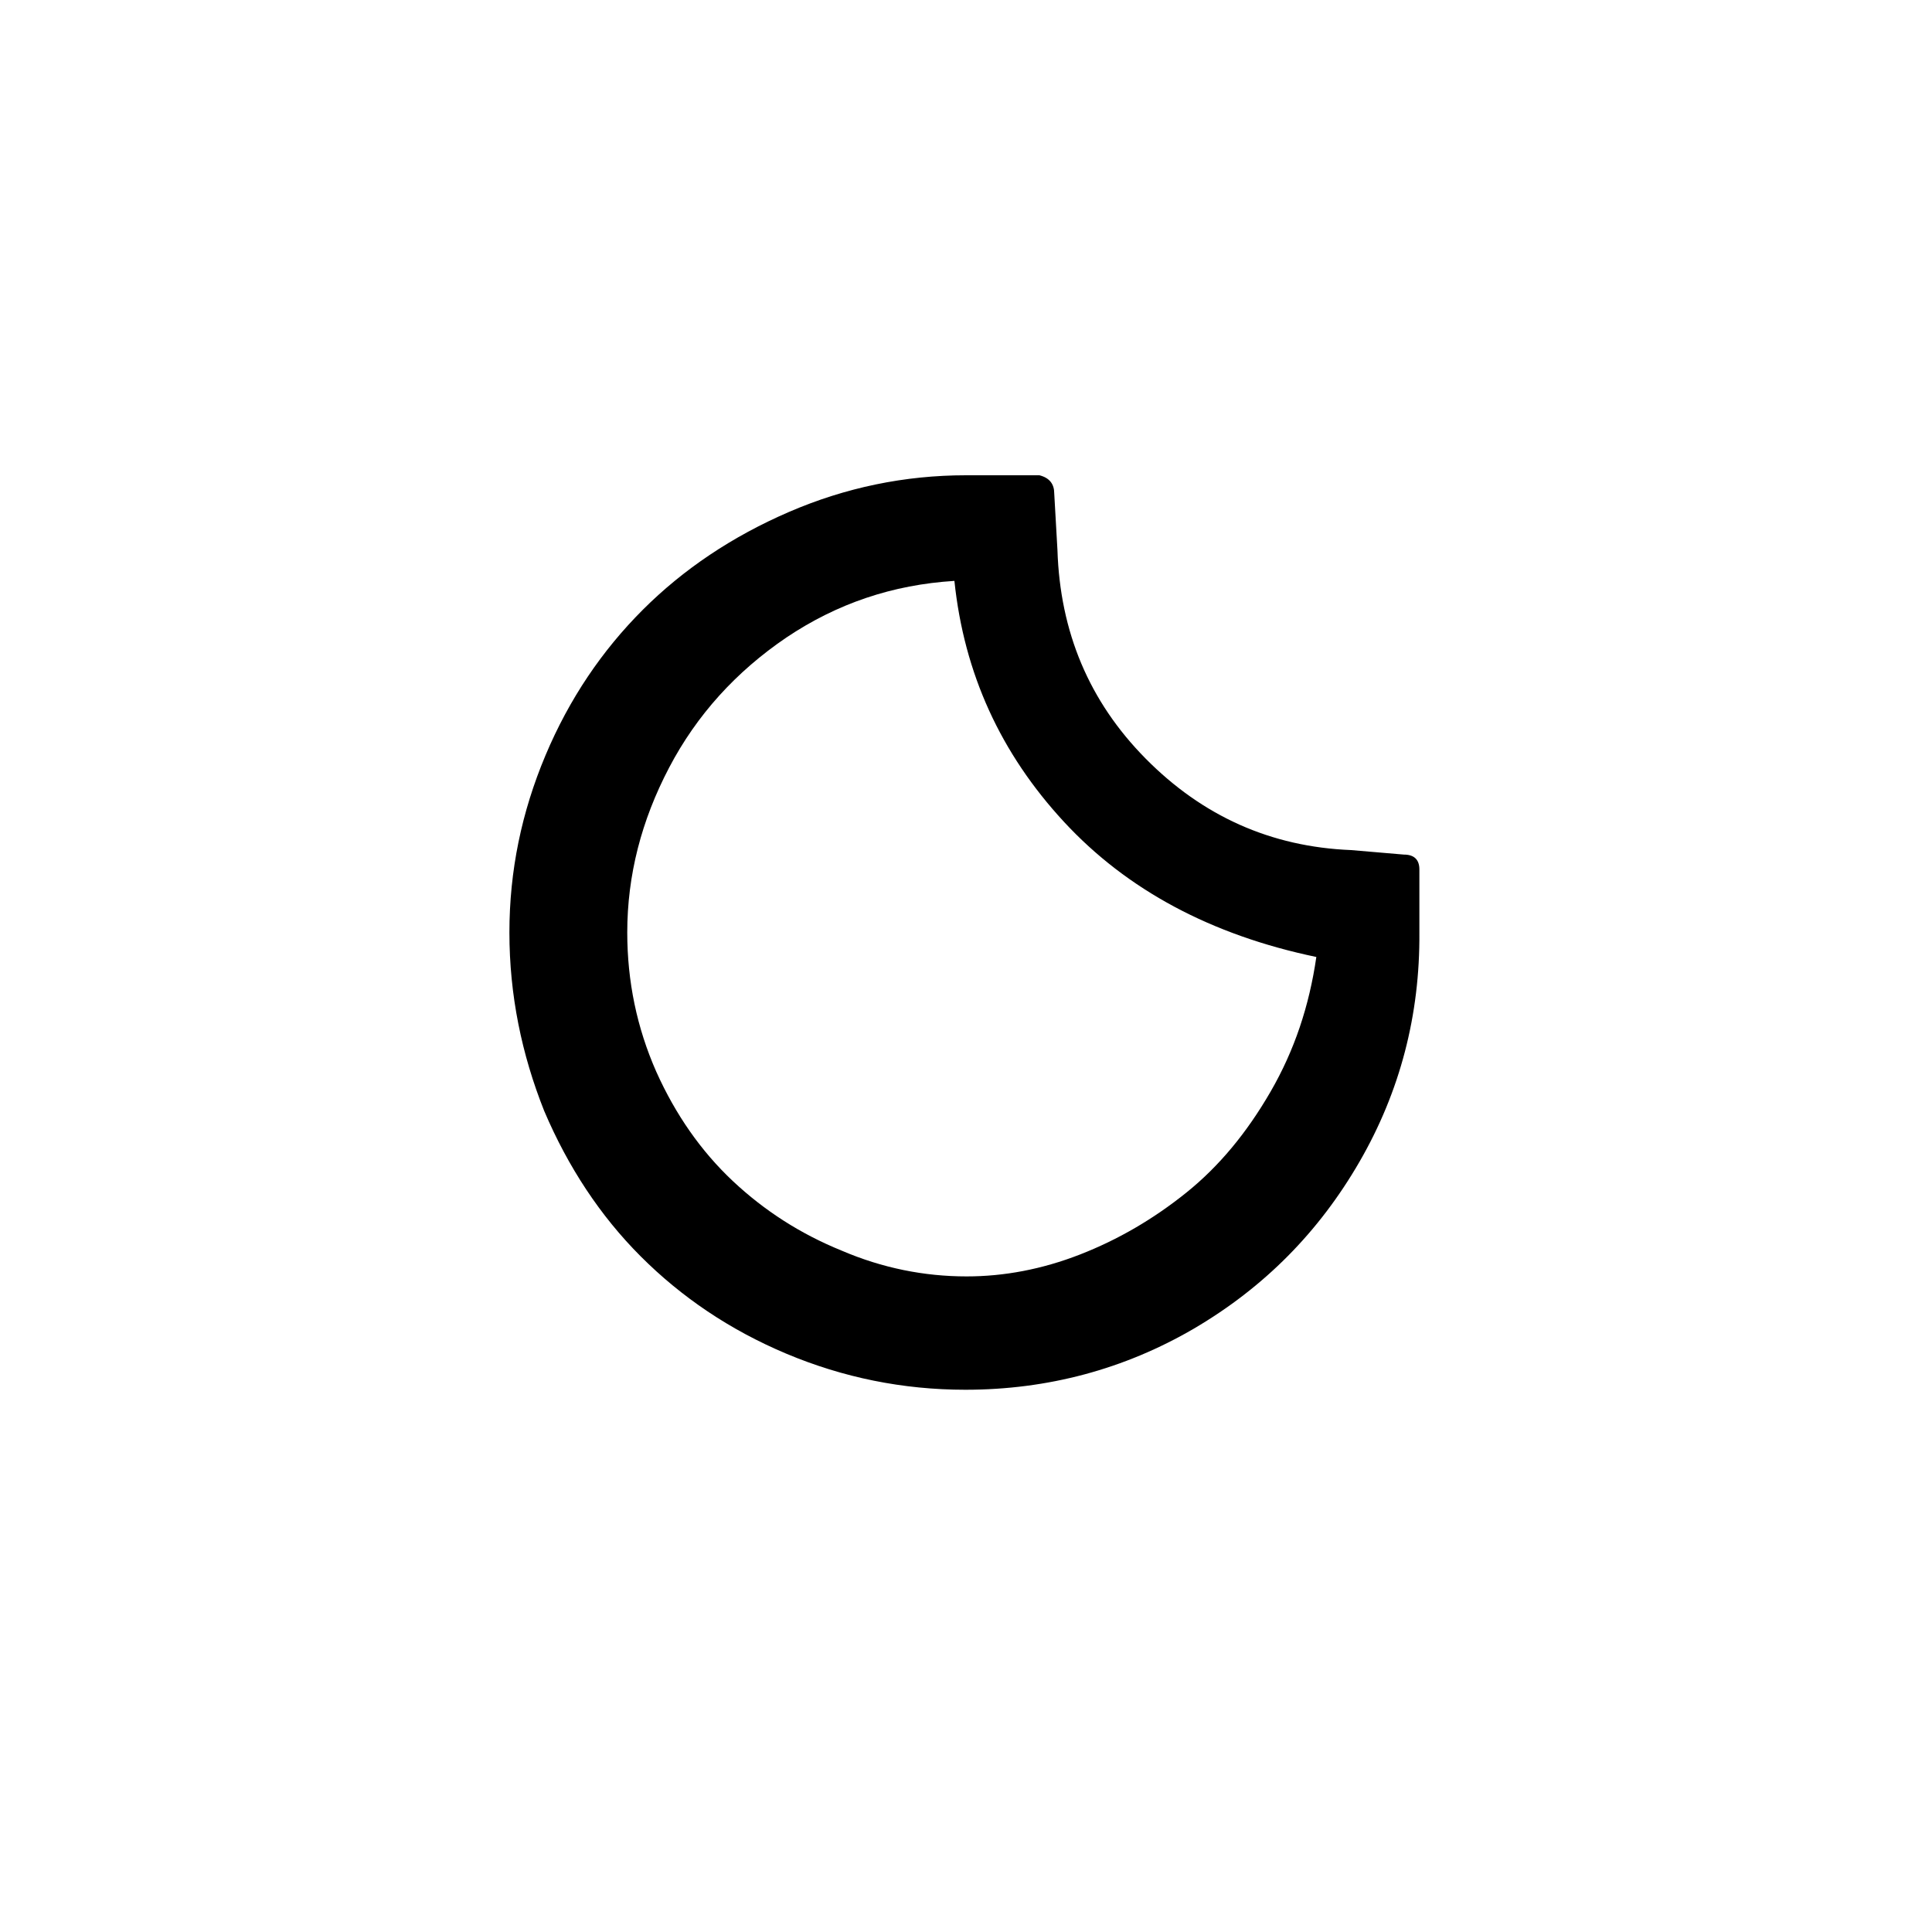
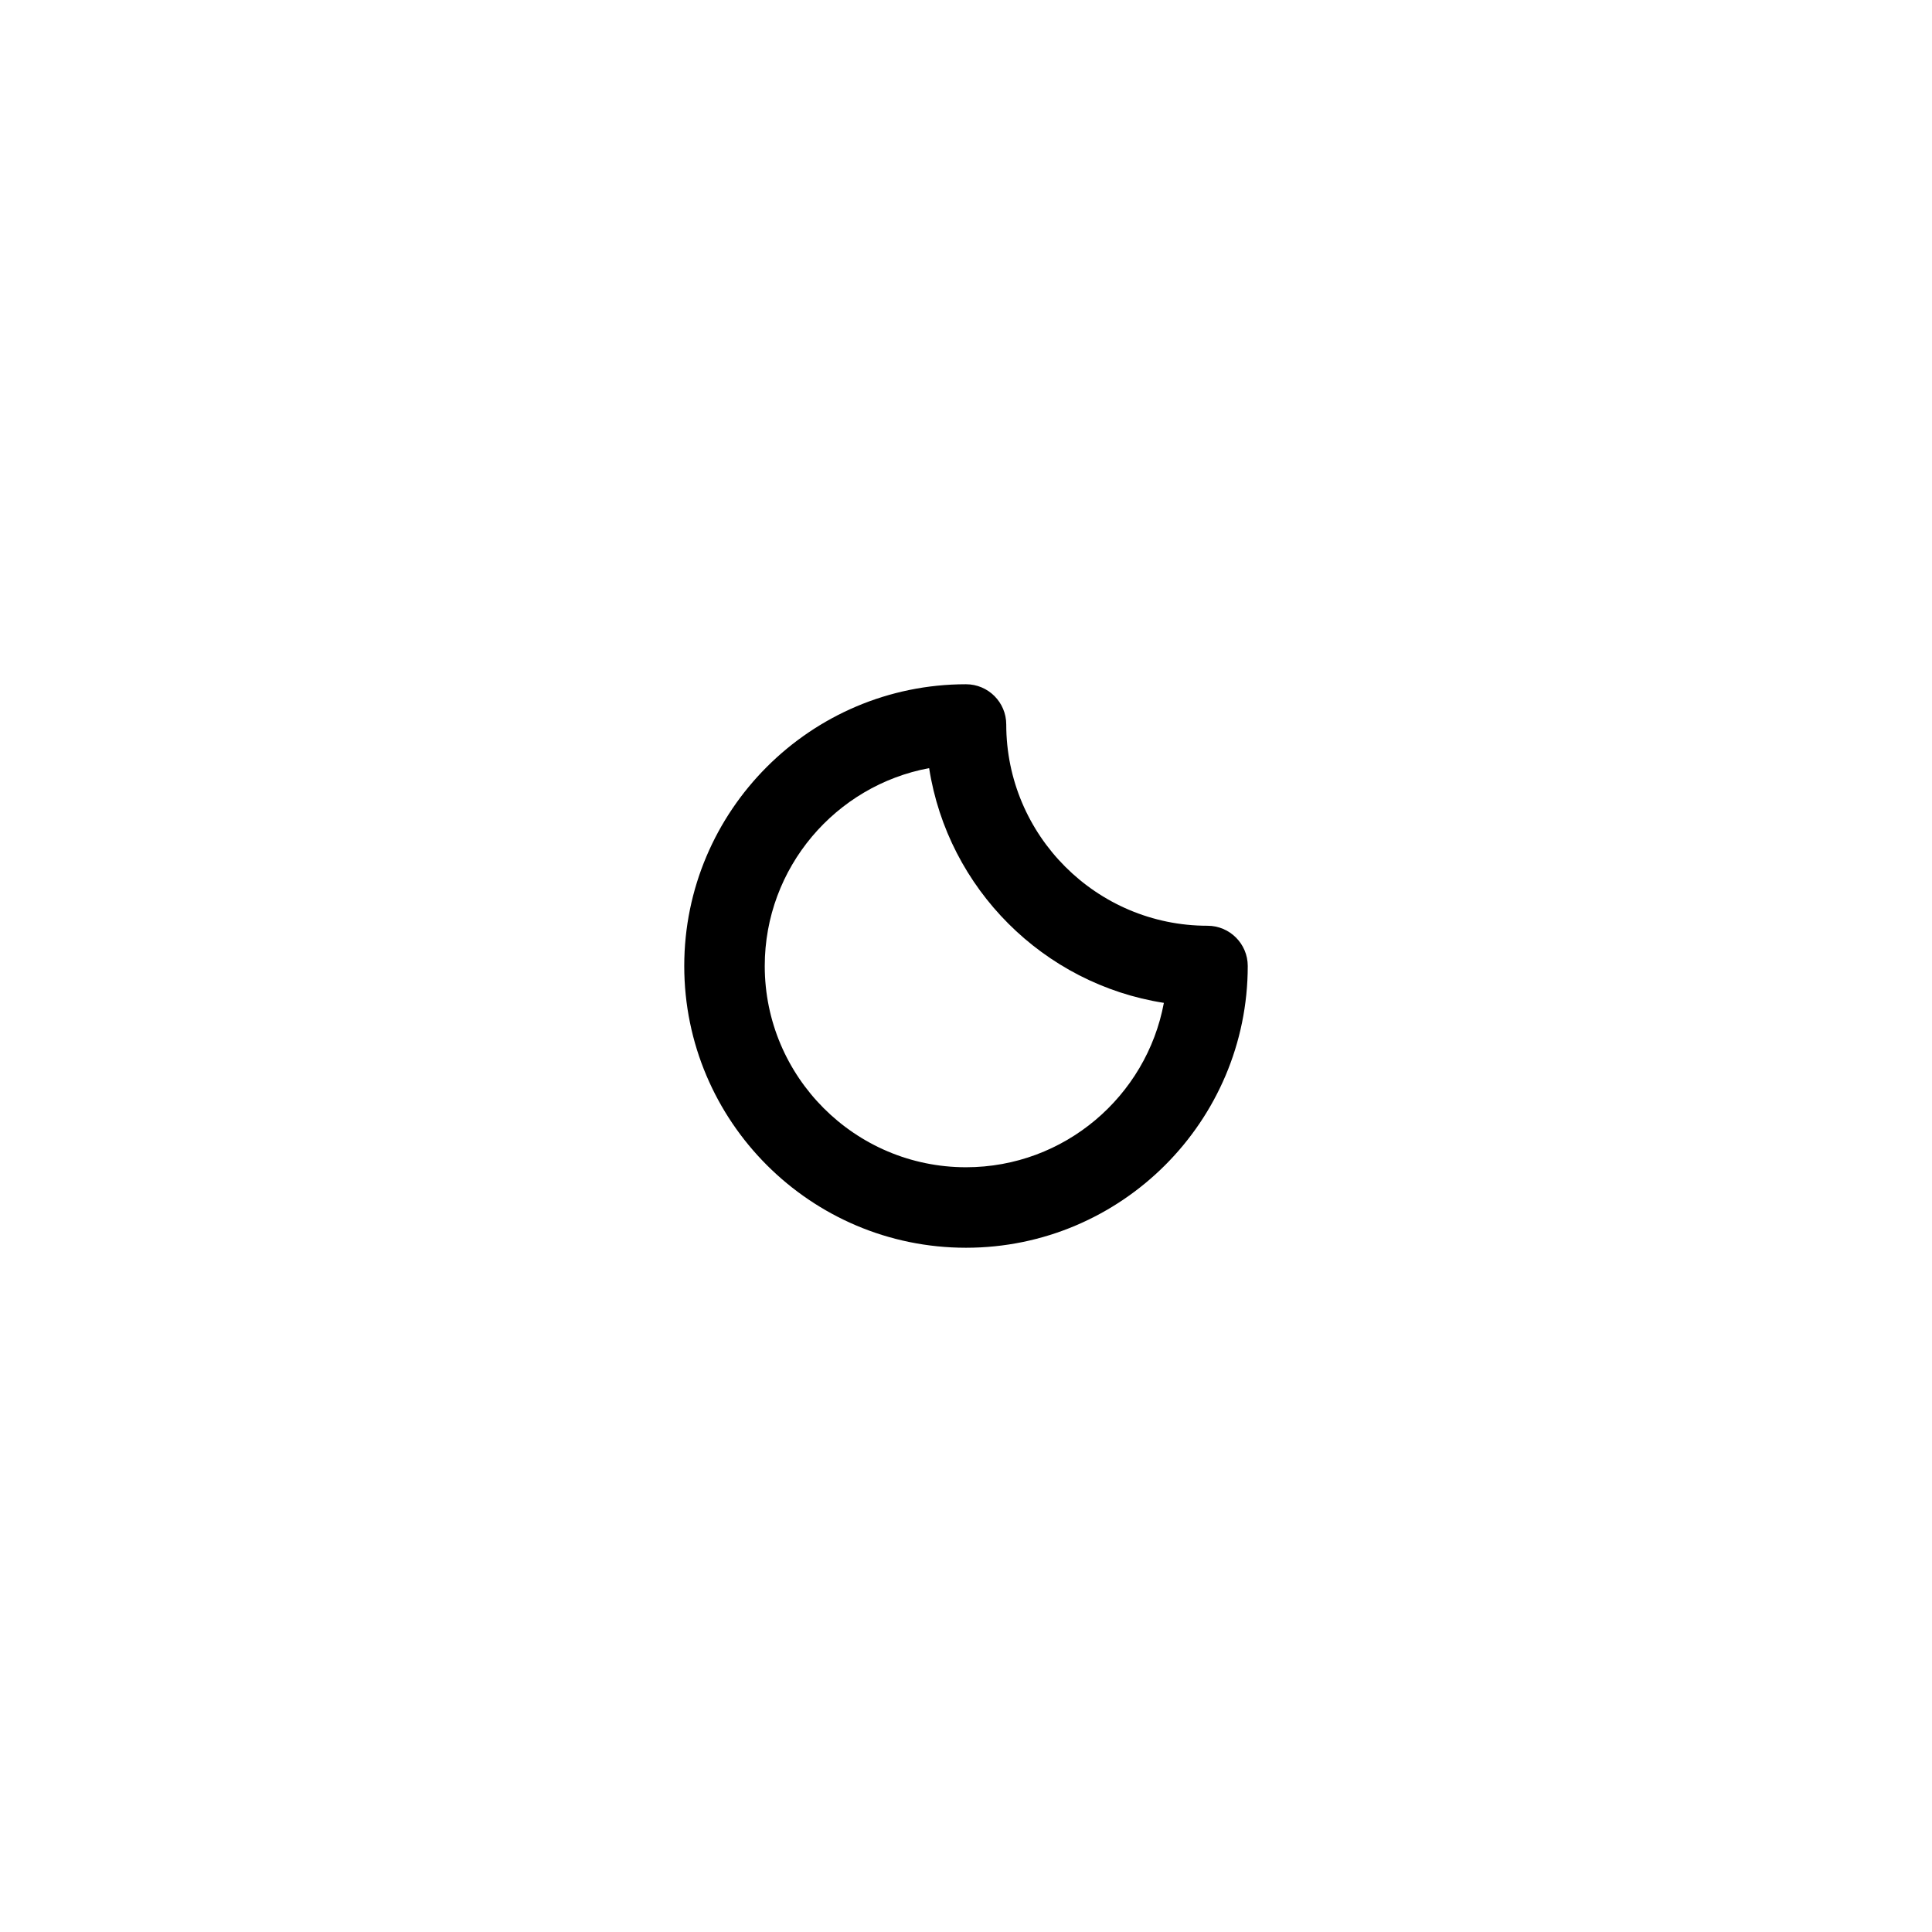
- <svg xmlns="http://www.w3.org/2000/svg" version="1.1" id="Layer_1" x="0px" y="0px" viewBox="0 0 30 30" style="enable-background:new 0 0 30 30;" xml:space="preserve">
-   <path d="M7.91,14.48c0-0.96,0.19-1.87,0.56-2.75s0.88-1.63,1.51-2.26c0.63-0.63,1.39-1.14,2.27-1.52c0.88-0.38,1.8-0.57,2.75-0.57  h1.14c0.16,0.04,0.23,0.14,0.23,0.28l0.05,0.88c0.04,1.27,0.49,2.35,1.37,3.24c0.88,0.89,1.94,1.37,3.19,1.42l0.82,0.07  c0.16,0,0.24,0.08,0.24,0.23v0.98c0.01,1.28-0.3,2.47-0.93,3.56c-0.63,1.09-1.48,1.95-2.57,2.59c-1.08,0.63-2.27,0.95-3.55,0.95  c-0.97,0-1.9-0.19-2.78-0.56s-1.63-0.88-2.26-1.51c-0.63-0.63-1.13-1.39-1.5-2.26C8.1,16.37,7.91,15.45,7.91,14.48z M9.74,14.48  c0,0.76,0.15,1.48,0.45,2.16c0.3,0.67,0.7,1.24,1.19,1.7c0.49,0.46,1.05,0.82,1.69,1.08c0.63,0.27,1.28,0.4,1.94,0.4  c0.58,0,1.17-0.11,1.76-0.34c0.59-0.23,1.14-0.55,1.65-0.96c0.51-0.41,0.94-0.93,1.31-1.57c0.37-0.64,0.6-1.33,0.71-2.09  c-1.63-0.34-2.94-1.04-3.92-2.1s-1.55-2.3-1.7-3.74C13.86,9.08,13,9.37,12.21,9.9c-0.78,0.53-1.39,1.2-1.82,2.02  C9.96,12.74,9.74,13.59,9.74,14.48z" />
+ <svg xmlns="http://www.w3.org/2000/svg" version="1.1" width="800px" height="800px" viewBox="0 0 96 96" enable-background="new 0 0 96 96" xml:space="preserve">
+   <g id="Base" display="none">
+ </g>
+   <g id="Dibujo">
+     <path d="M60,46c-5.514,0-10-4.486-10-10c0-1.104-0.896-2-2-2c-7.72,0-14,6.28-14,14s6.28,14,14,14c7.72,0,14-6.28,14-14   C62,46.896,61.104,46,60,46z M48,58c-5.514,0-10-4.486-10-10c0-4.888,3.525-8.969,8.168-9.832   c0.934,5.986,5.677,10.729,11.664,11.664C56.969,54.475,52.889,58,48,58z" />
+   </g>
</svg>
